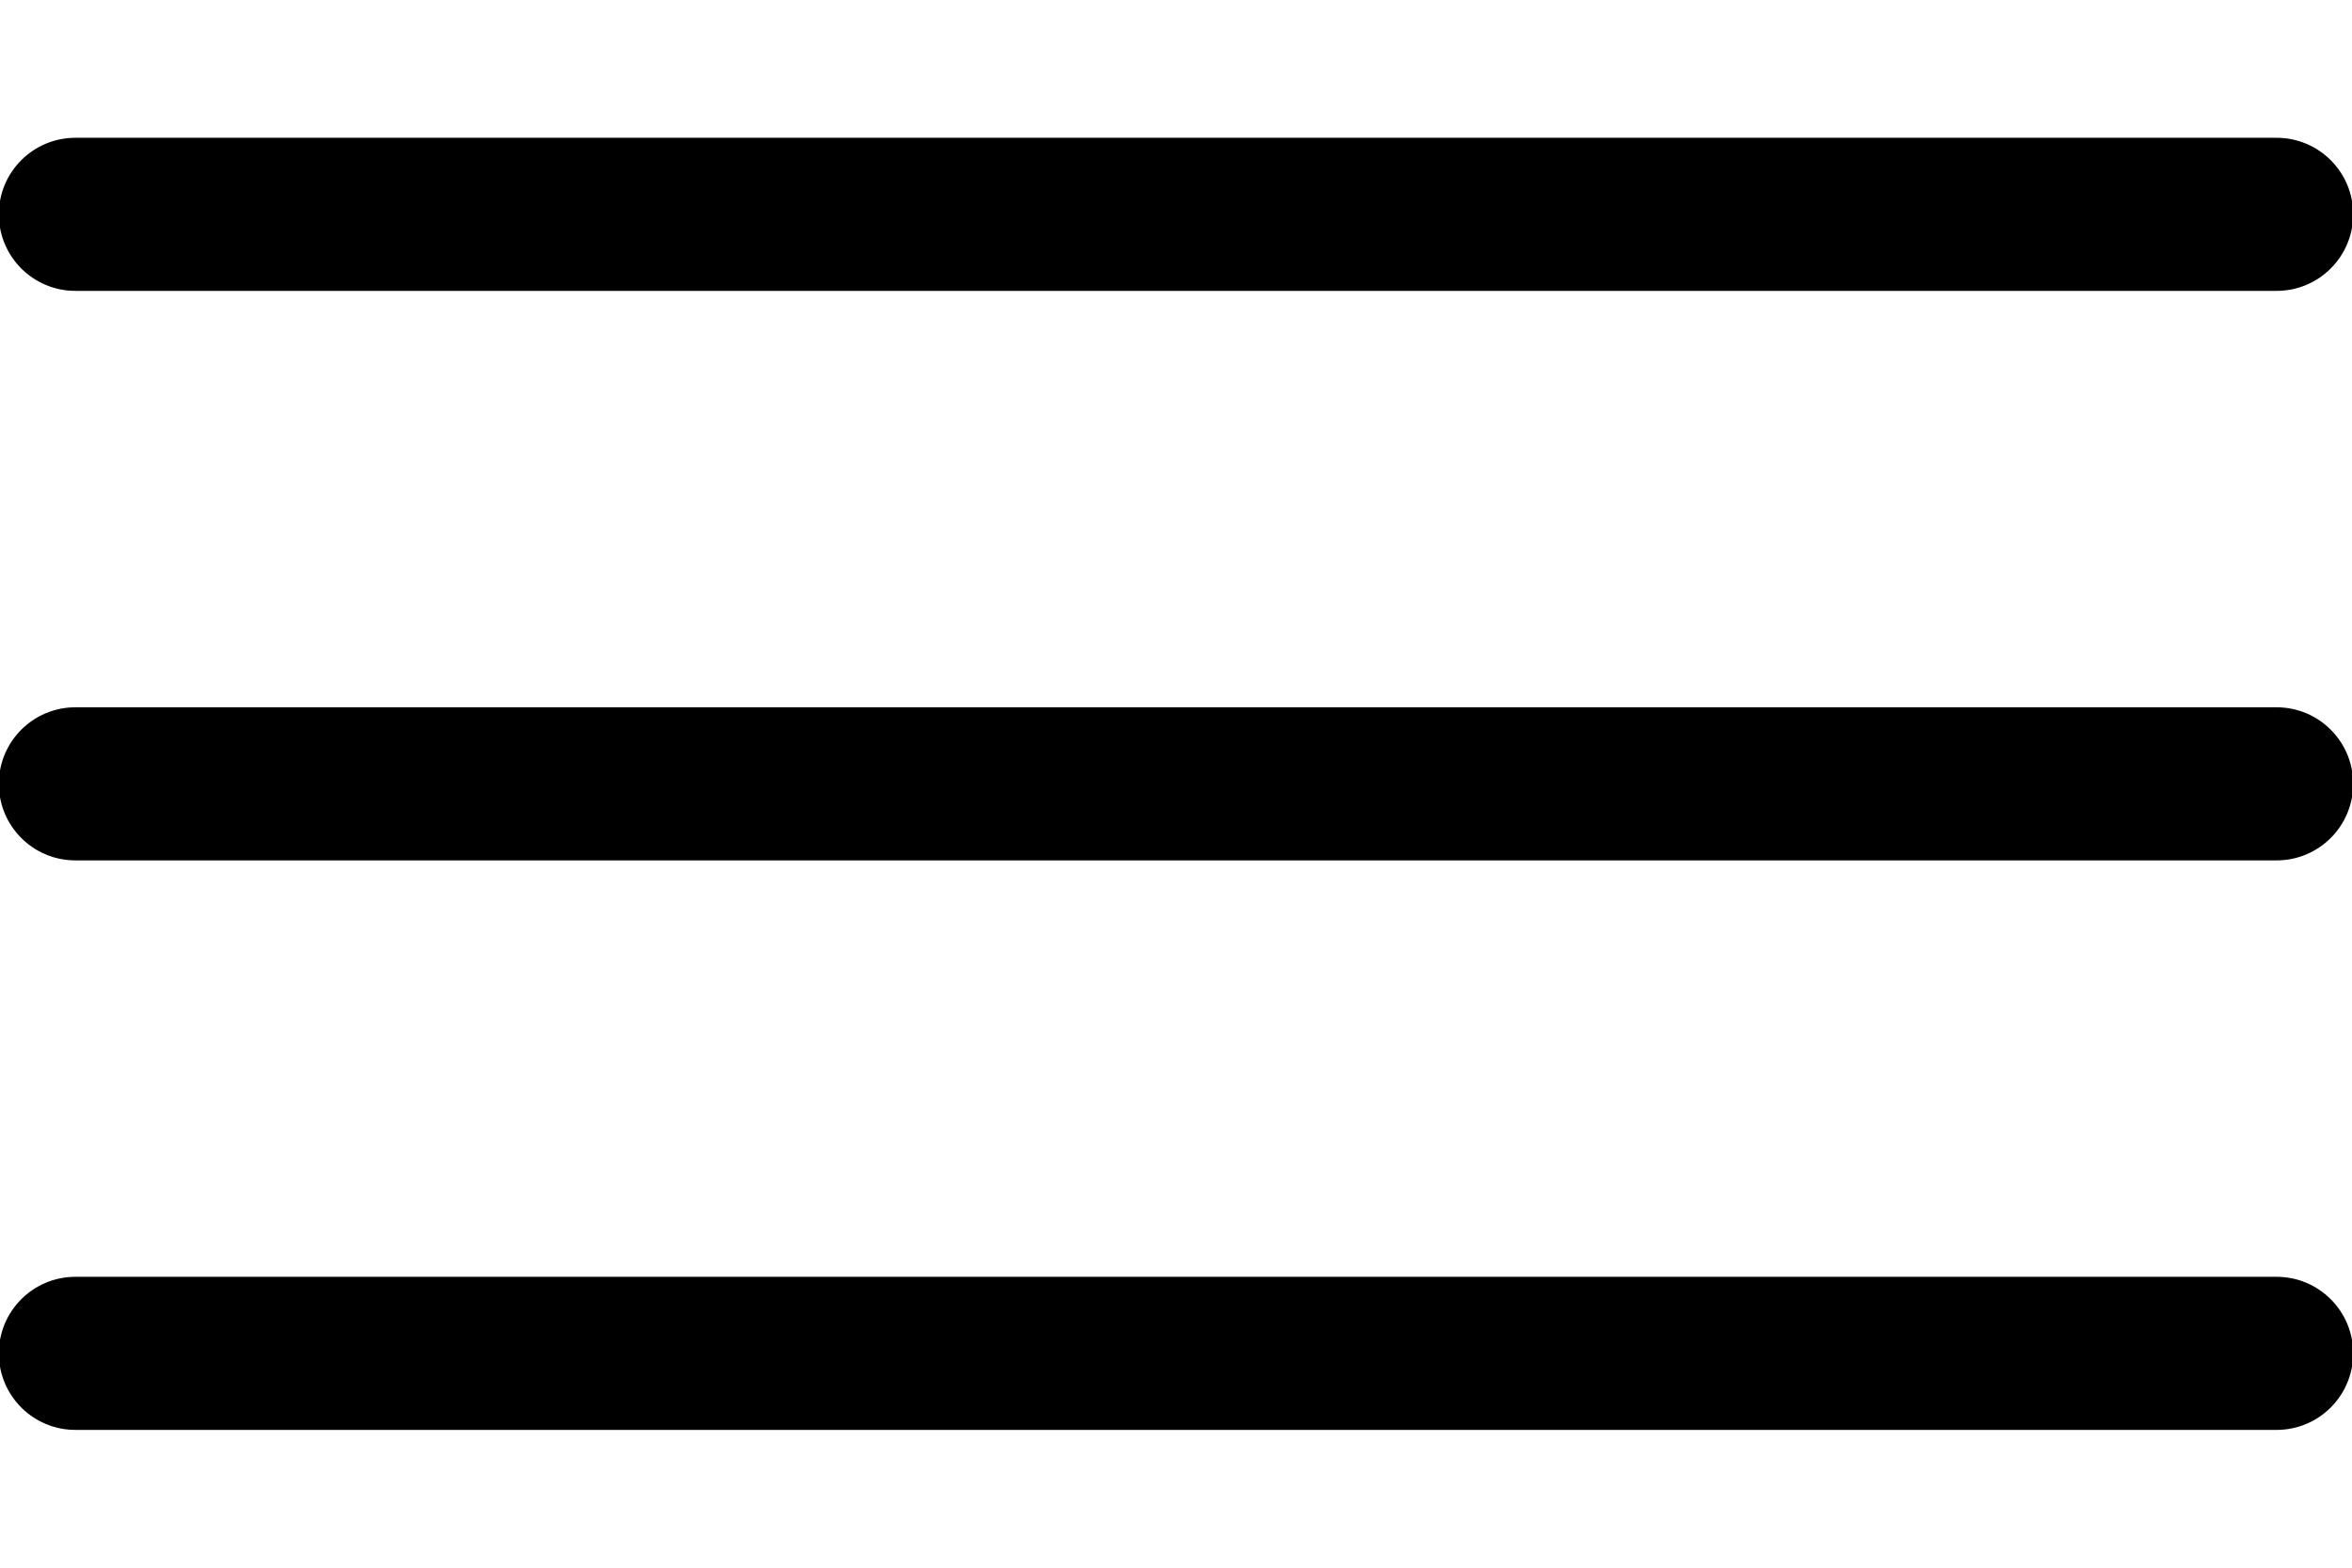
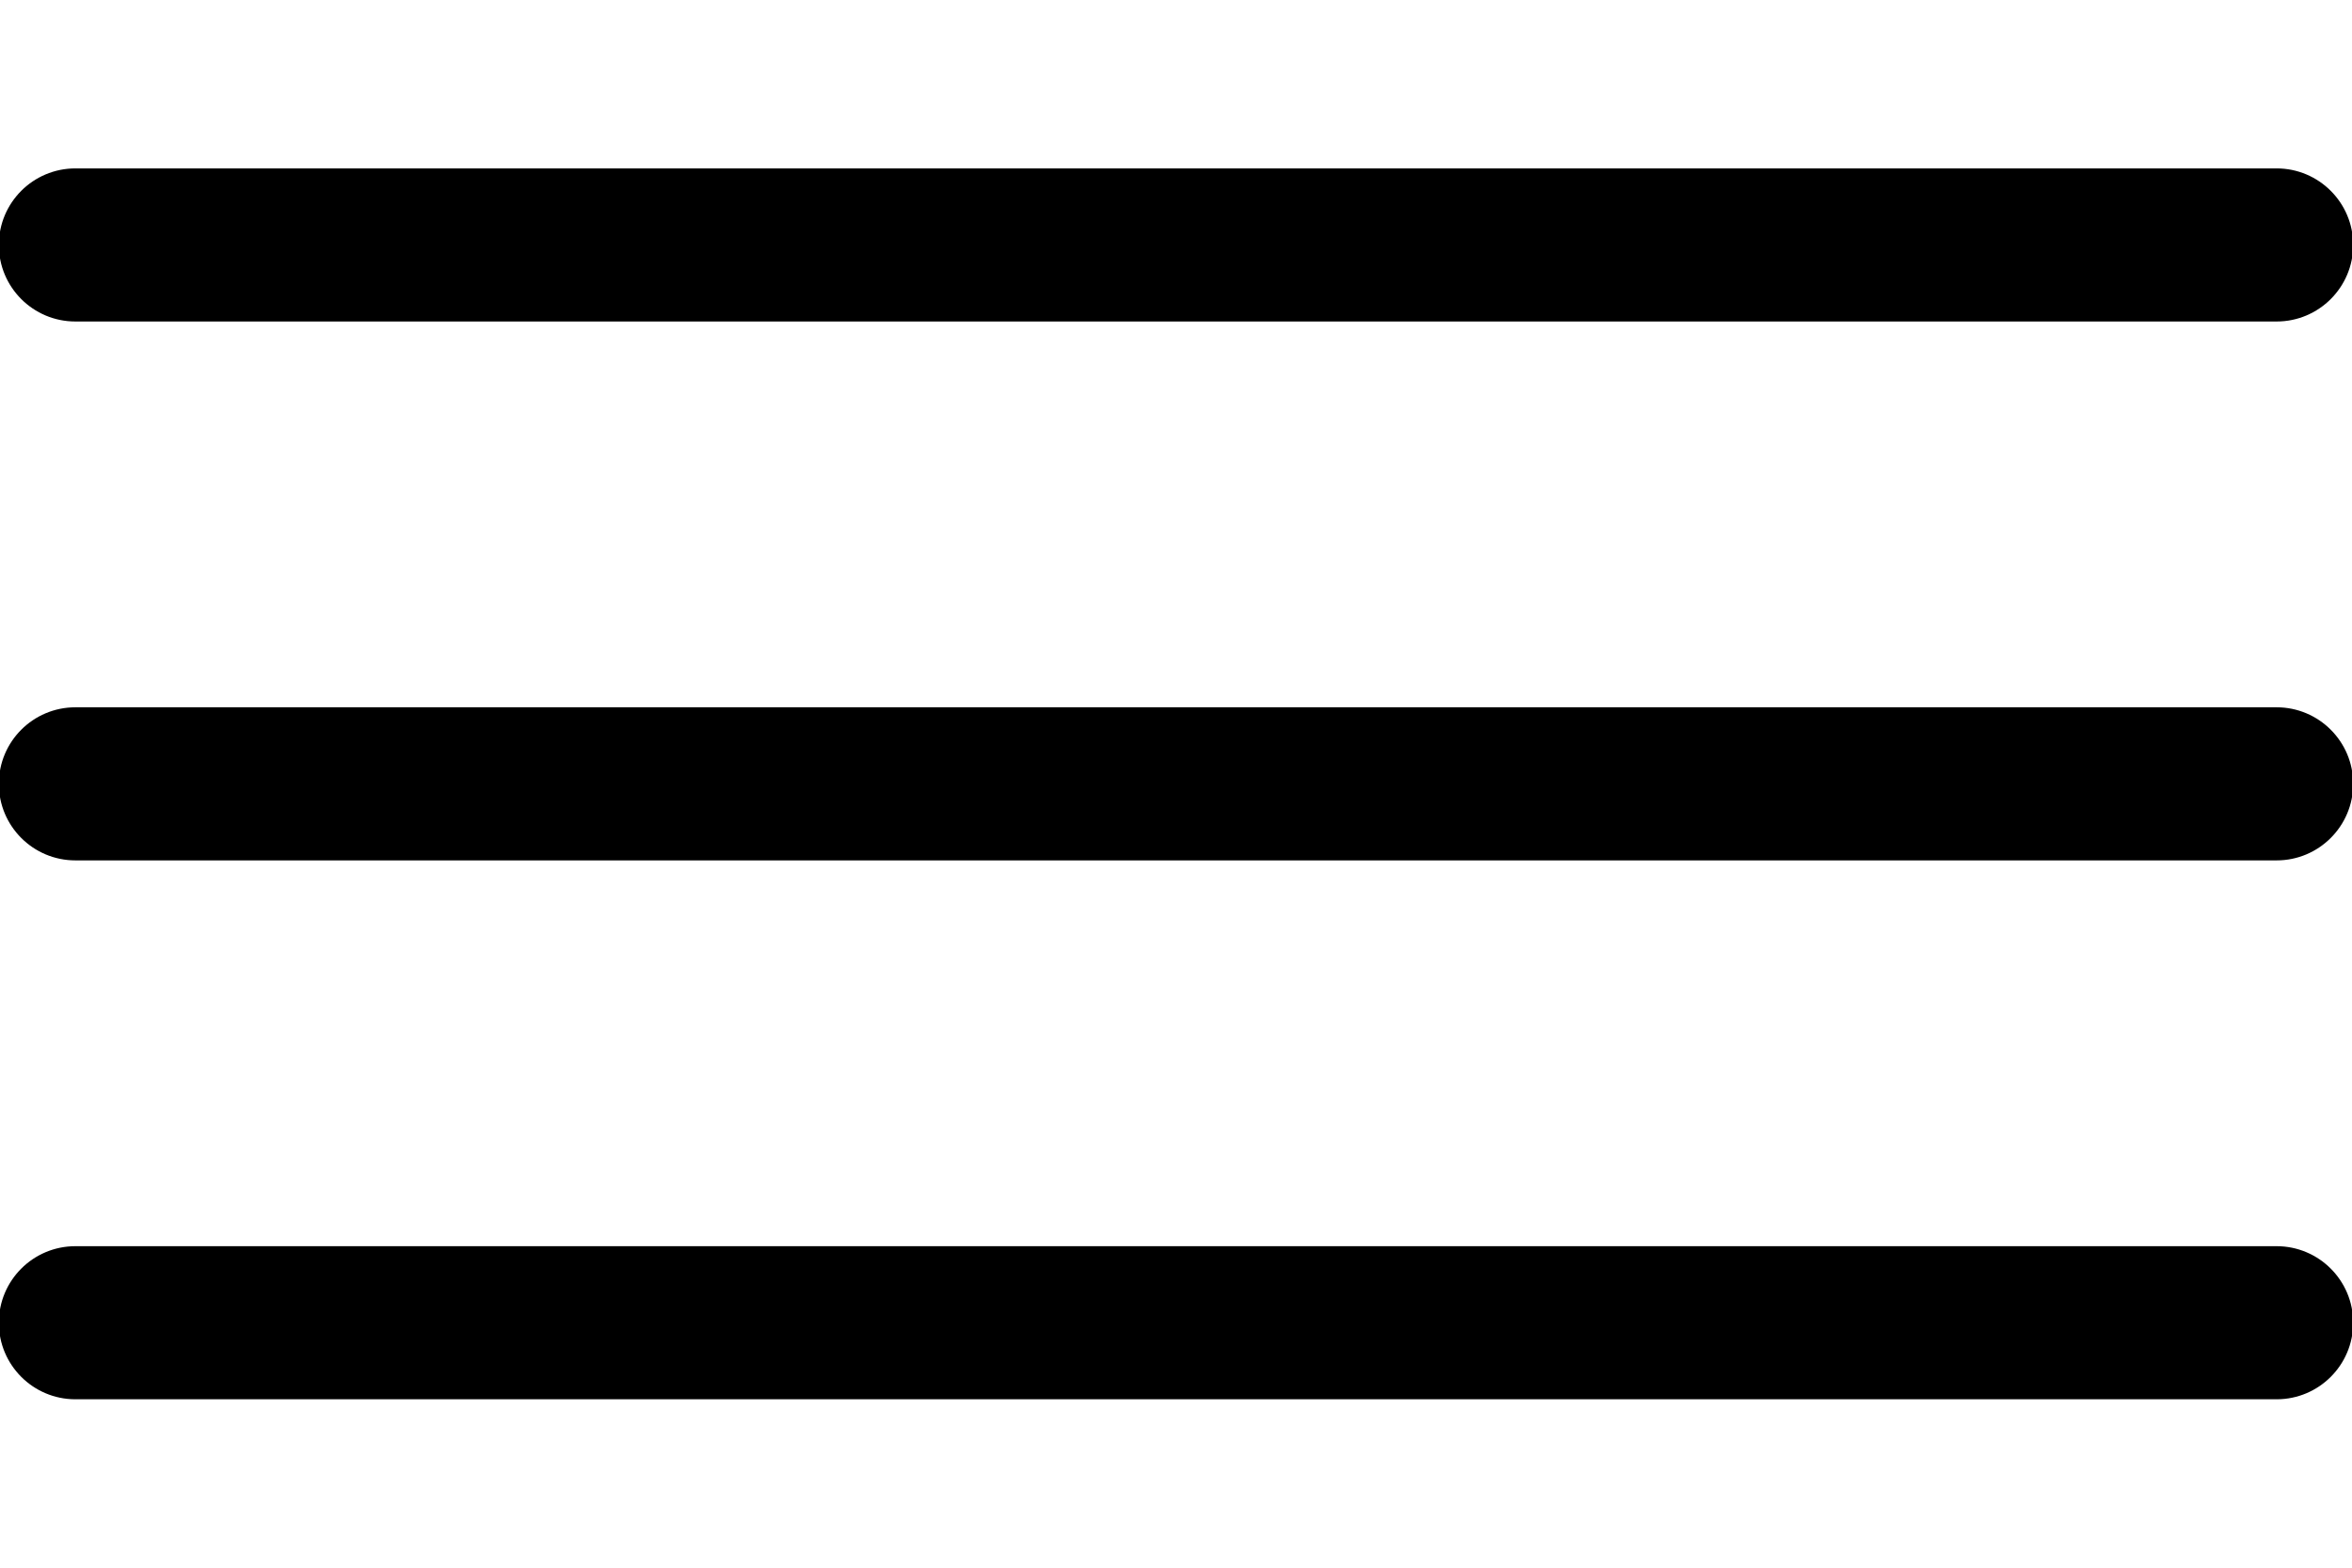
- <svg xmlns="http://www.w3.org/2000/svg" id="ae1ebaf6-95ef-4574-8efe-139e7d36228f" data-name="menuTwoLines" viewBox="0 0 768 512">
-   <path d="M743.38,467H24.62a25,25,0,0,1,0-50H743.38a25,25,0,0,1,0,50Z" />
+ <svg xmlns="http://www.w3.org/2000/svg" id="b3971468-7df6-42a8-99d8-38a70784d3fd" data-name="menuTwoLines" viewBox="0 0 768 512">
+   <path d="M743.38,457H24.62a25,25,0,0,1,0-50H743.38a25,25,0,0,1,0,50Z" />
  <path d="M743.38,281H24.62a25,25,0,0,1,0-50H743.38a25,25,0,0,1,0,50Z" />
-   <path d="M743.38,95H24.62a25,25,0,0,1,0-50H743.38a25,25,0,0,1,0,50Z" />
+   <path d="M743.38,105H24.62a25,25,0,0,1,0-50H743.38a25,25,0,0,1,0,50Z" />
</svg>
